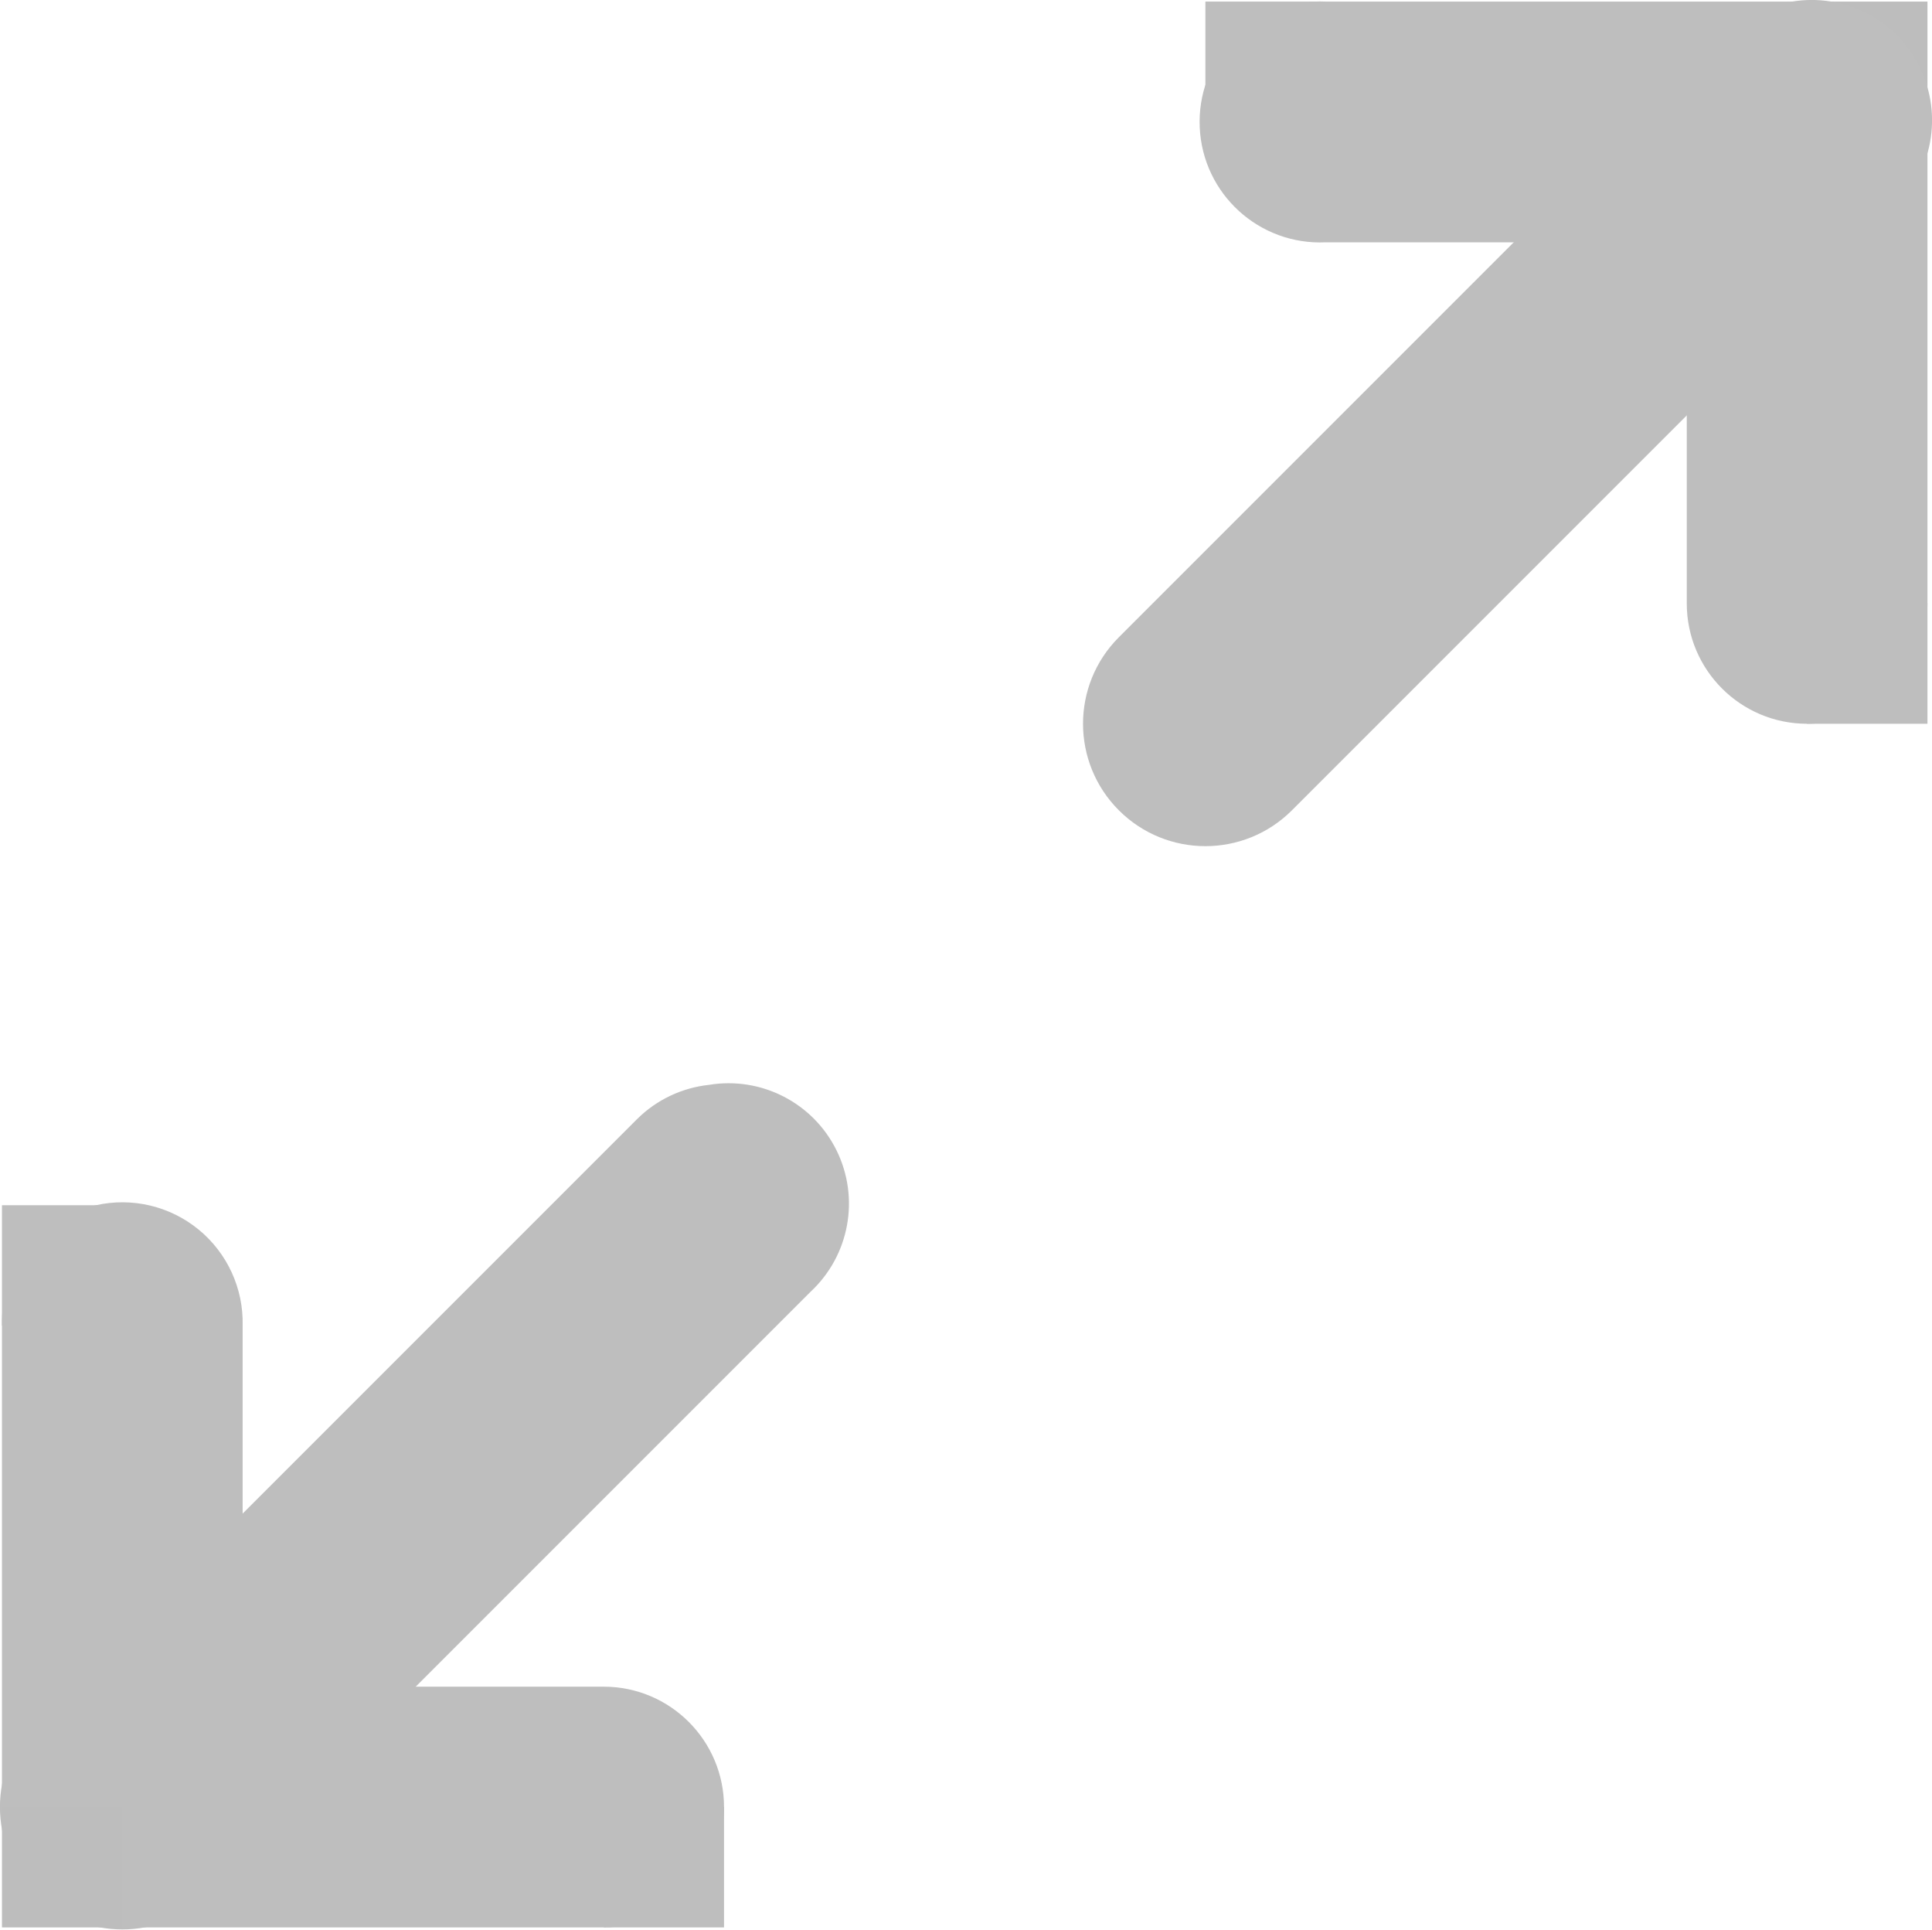
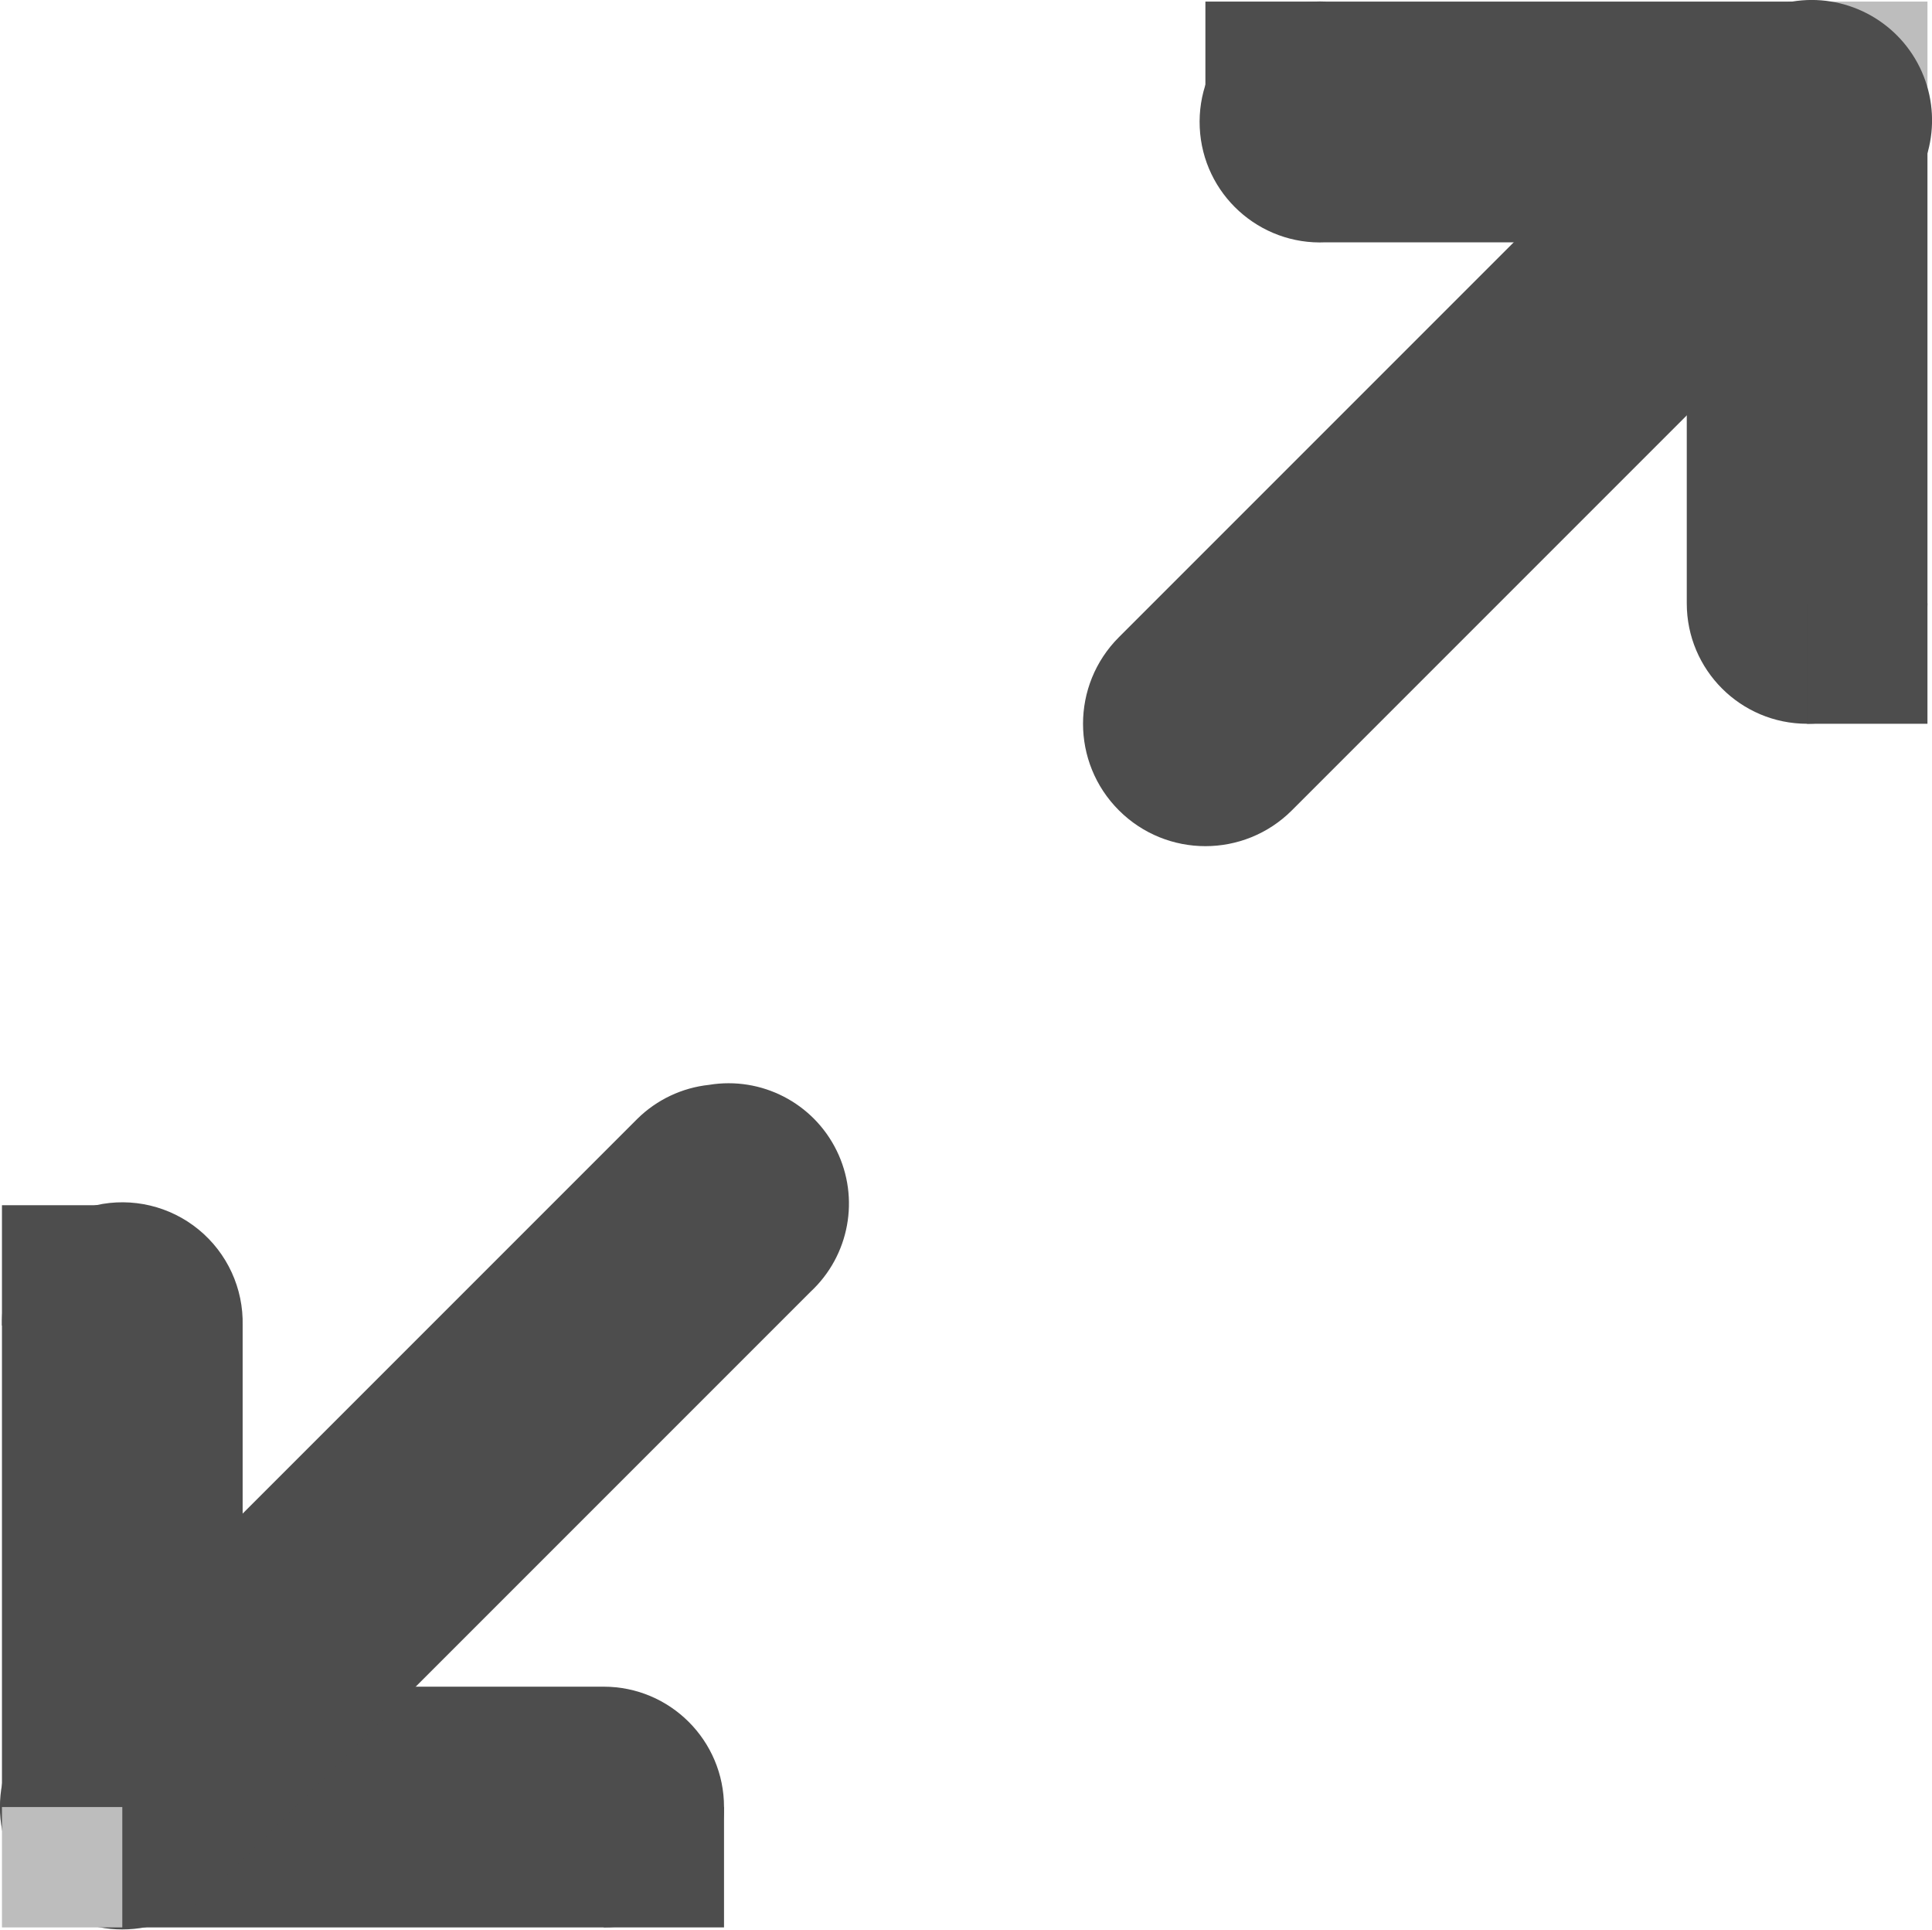
<svg xmlns="http://www.w3.org/2000/svg" width="16.054" height="16.03" version="1.1" id="svg7384">
  <defs id="defs7386" />
  <g id="layer9" style="display:inline" transform="translate(-40.98373,-646.9868)" />
  <g id="layer10" transform="translate(-40.98373,-646.9868)" />
  <g id="layer11" transform="translate(-40.98373,-646.9868)" />
  <g id="layer13" transform="translate(-40.98373,-646.9868)" />
  <g id="layer14" transform="translate(-40.98373,-646.9868)" />
  <g id="layer15" style="display:inline" transform="translate(-40.98373,-646.9868)" />
  <g style="display:inline" id="g71291" transform="translate(-40.98373,-646.9868)" />
  <g style="display:inline" id="g4953" transform="translate(-40.98373,-646.9868)" />
  <g id="layer12" style="display:inline" transform="translate(-40.98373,-646.9868)">
-     <path style="font-size:medium;font-style:normal;font-variant:normal;font-weight:normal;font-stretch:normal;text-indent:0;text-align:start;text-decoration:none;line-height:normal;letter-spacing:normal;word-spacing:normal;text-transform:none;direction:ltr;block-progression:tb;writing-mode:lr-tb;text-anchor:start;baseline-shift:baseline;color:#000000;fill:#bebebe;fill-opacity:1;stroke:none;stroke-width:2;marker:none;visibility:visible;display:inline;overflow:visible;enable-background:new;font-family:Sans;-inkscape-font-specification:Sans" d="M 41.781,657 A 1,1 0 0 0 41,658 l 0,4 a 1,1 0 0 0 1,1 l 4,0 a 1,1 0 1 0 0,-2 l -3,0 0,-3 a 1,1 0 0 0 -1.219,-1 z" id="path12113" />
-     <path style="font-size:medium;font-style:normal;font-variant:normal;font-weight:normal;font-stretch:normal;text-indent:0;text-align:start;text-decoration:none;line-height:normal;letter-spacing:normal;word-spacing:normal;text-transform:none;direction:ltr;block-progression:tb;writing-mode:lr-tb;text-anchor:start;baseline-shift:baseline;color:#000000;fill:#bebebe;fill-opacity:1;stroke:none;stroke-width:2;marker:none;visibility:visible;display:inline;overflow:visible;enable-background:new;font-family:Sans;-inkscape-font-specification:Sans" d="m 46.875,656 a 1,1 0 0 0 -0.594,0.281 l -5,5 a 1.016,1.016 0 1 0 1.438,1.438 l 5,-5 A 1,1 0 0 0 46.875,656 z" id="path12147" />
+     <path style="font-size:medium;font-style:normal;font-variant:normal;font-weight:normal;font-stretch:normal;text-indent:0;text-align:start;text-decoration:none;line-height:normal;letter-spacing:normal;word-spacing:normal;text-transform:none;direction:ltr;block-progression:tb;writing-mode:lr-tb;text-anchor:start;baseline-shift:baseline;color:#000000;fill:#4d4d4d;fill-opacity:1;stroke:none;stroke-width:2;marker:none;visibility:visible;display:inline;overflow:visible;enable-background:new;font-family:Sans;-inkscape-font-specification:Sans" d="M 41.781,657 A 1,1 0 0 0 41,658 l 0,4 a 1,1 0 0 0 1,1 l 4,0 a 1,1 0 1 0 0,-2 l -3,0 0,-3 a 1,1 0 0 0 -1.219,-1 z" id="path12113" />
+     <path style="font-size:medium;font-style:normal;font-variant:normal;font-weight:normal;font-stretch:normal;text-indent:0;text-align:start;text-decoration:none;line-height:normal;letter-spacing:normal;word-spacing:normal;text-transform:none;direction:ltr;block-progression:tb;writing-mode:lr-tb;text-anchor:start;baseline-shift:baseline;color:#000000;fill:#4d4d4d;fill-opacity:1;stroke:none;stroke-width:2;marker:none;visibility:visible;display:inline;overflow:visible;enable-background:new;font-family:Sans;-inkscape-font-specification:Sans" d="m 46.875,656 a 1,1 0 0 0 -0.594,0.281 l -5,5 a 1.016,1.016 0 1 0 1.438,1.438 l 5,-5 A 1,1 0 0 0 46.875,656 z" id="path12147" />
    <rect width="1" height="1" style="color:#000000;fill:#bdbdbd;fill-opacity:1;stroke:none;stroke-width:2;marker:none;visibility:visible;display:inline;overflow:visible;enable-background:new" id="rect12919" x="41" y="662" />
-     <path style="font-size:medium;font-style:normal;font-variant:normal;font-weight:normal;font-stretch:normal;text-indent:0;text-align:start;text-decoration:none;line-height:normal;letter-spacing:normal;word-spacing:normal;text-transform:none;direction:ltr;block-progression:tb;writing-mode:lr-tb;text-anchor:start;baseline-shift:baseline;color:#000000;fill:#bebebe;fill-opacity:1;stroke:none;stroke-width:2;marker:none;visibility:visible;display:inline;overflow:visible;enable-background:new;font-family:Sans;-inkscape-font-specification:Sans" d="M 51.906,647 A 1.001,1.001 0 1 0 52,649 l 3,0 0,3 a 1,1 0 1 0 2,0 l 0,-4 a 1,1 0 0 0 -1,-1 l -4,0 a 1,1 0 0 0 -0.094,0 z" id="path12111" />
+     <path style="font-size:medium;font-style:normal;font-variant:normal;font-weight:normal;font-stretch:normal;text-indent:0;text-align:start;text-decoration:none;line-height:normal;letter-spacing:normal;word-spacing:normal;text-transform:none;direction:ltr;block-progression:tb;writing-mode:lr-tb;text-anchor:start;baseline-shift:baseline;color:#000000;fill:#4d4d4d;fill-opacity:1;stroke:none;stroke-width:2;marker:none;visibility:visible;display:inline;overflow:visible;enable-background:new;font-family:Sans;-inkscape-font-specification:Sans" d="M 51.906,647 A 1.001,1.001 0 1 0 52,649 l 3,0 0,3 a 1,1 0 1 0 2,0 l 0,-4 a 1,1 0 0 0 -1,-1 l -4,0 a 1,1 0 0 0 -0.094,0 z" id="path12111" />
    <rect width="1" height="1" style="color:#000000;fill:#bdbdbd;fill-opacity:1;stroke:none;stroke-width:2;marker:none;visibility:visible;display:inline;overflow:visible;enable-background:new" id="rect12923" x="56" y="647" />
-     <path style="font-size:medium;font-style:normal;font-variant:normal;font-weight:normal;font-stretch:normal;text-indent:0;text-align:start;text-decoration:none;line-height:normal;letter-spacing:normal;word-spacing:normal;text-transform:none;direction:ltr;block-progression:tb;writing-mode:lr-tb;text-anchor:start;baseline-shift:baseline;color:#000000;fill:#bebebe;fill-opacity:1;stroke:none;stroke-width:2;marker:none;visibility:visible;display:inline;overflow:visible;enable-background:new;font-family:Sans;-inkscape-font-specification:Sans" d="m 55.875,647 a 1,1 0 0 0 -0.594,0.281 l -5,5 a 1.016,1.016 0 1 0 1.438,1.438 l 5,-5 A 1,1 0 0 0 55.875,647 z" id="path12925" />
-     <rect width="1" height="1" y="657" x="41" id="rect4479-2" style="color:#000000;fill:#bebebe;fill-opacity:1;fill-rule:nonzero;stroke:none;stroke-width:2;marker:none;visibility:visible;display:inline;overflow:visible;enable-background:accumulate" />
-     <rect width="1" height="1" y="662" x="46" id="rect4479-2-9" style="color:#000000;fill:#bebebe;fill-opacity:1;fill-rule:nonzero;stroke:none;stroke-width:2;marker:none;visibility:visible;display:inline;overflow:visible;enable-background:accumulate" />
-     <rect width="1" height="1" y="652" x="56" id="rect4479-2-9-9-0-8" style="color:#000000;fill:#bebebe;fill-opacity:1;fill-rule:nonzero;stroke:none;stroke-width:2;marker:none;visibility:visible;display:inline;overflow:visible;enable-background:accumulate" />
-     <rect width="1" height="1" y="647" x="51" id="rect4479-2-9-9-0-8-1" style="color:#000000;fill:#bebebe;fill-opacity:1;fill-rule:nonzero;stroke:none;stroke-width:2;marker:none;visibility:visible;display:inline;overflow:visible;enable-background:accumulate" />
+     <path style="font-size:medium;font-style:normal;font-variant:normal;font-weight:normal;font-stretch:normal;text-indent:0;text-align:start;text-decoration:none;line-height:normal;letter-spacing:normal;word-spacing:normal;text-transform:none;direction:ltr;block-progression:tb;writing-mode:lr-tb;text-anchor:start;baseline-shift:baseline;color:#000000;fill:#4d4d4d;fill-opacity:1;stroke:none;stroke-width:2;marker:none;visibility:visible;display:inline;overflow:visible;enable-background:new;font-family:Sans;-inkscape-font-specification:Sans" d="m 55.875,647 a 1,1 0 0 0 -0.594,0.281 l -5,5 a 1.016,1.016 0 1 0 1.438,1.438 l 5,-5 A 1,1 0 0 0 55.875,647 z" id="path12925" />
+     <rect width="1" height="1" y="657" x="41" id="rect4479-2" style="color:#000000;fill:#4d4d4d;fill-opacity:1;fill-rule:nonzero;stroke:none;stroke-width:2;marker:none;visibility:visible;display:inline;overflow:visible;enable-background:accumulate" />
+     <rect width="1" height="1" y="662" x="46" id="rect4479-2-9" style="color:#000000;fill:#4d4d4d;fill-opacity:1;fill-rule:nonzero;stroke:none;stroke-width:2;marker:none;visibility:visible;display:inline;overflow:visible;enable-background:accumulate" />
+     <rect width="1" height="1" y="652" x="56" id="rect4479-2-9-9-0-8" style="color:#000000;fill:#4d4d4d;fill-opacity:1;fill-rule:nonzero;stroke:none;stroke-width:2;marker:none;visibility:visible;display:inline;overflow:visible;enable-background:accumulate" />
+     <rect width="1" height="1" y="647" x="51" id="rect4479-2-9-9-0-8-1" style="color:#000000;fill:#4d4d4d;fill-opacity:1;fill-rule:nonzero;stroke:none;stroke-width:2;marker:none;visibility:visible;display:inline;overflow:visible;enable-background:accumulate" />
  </g>
</svg>
